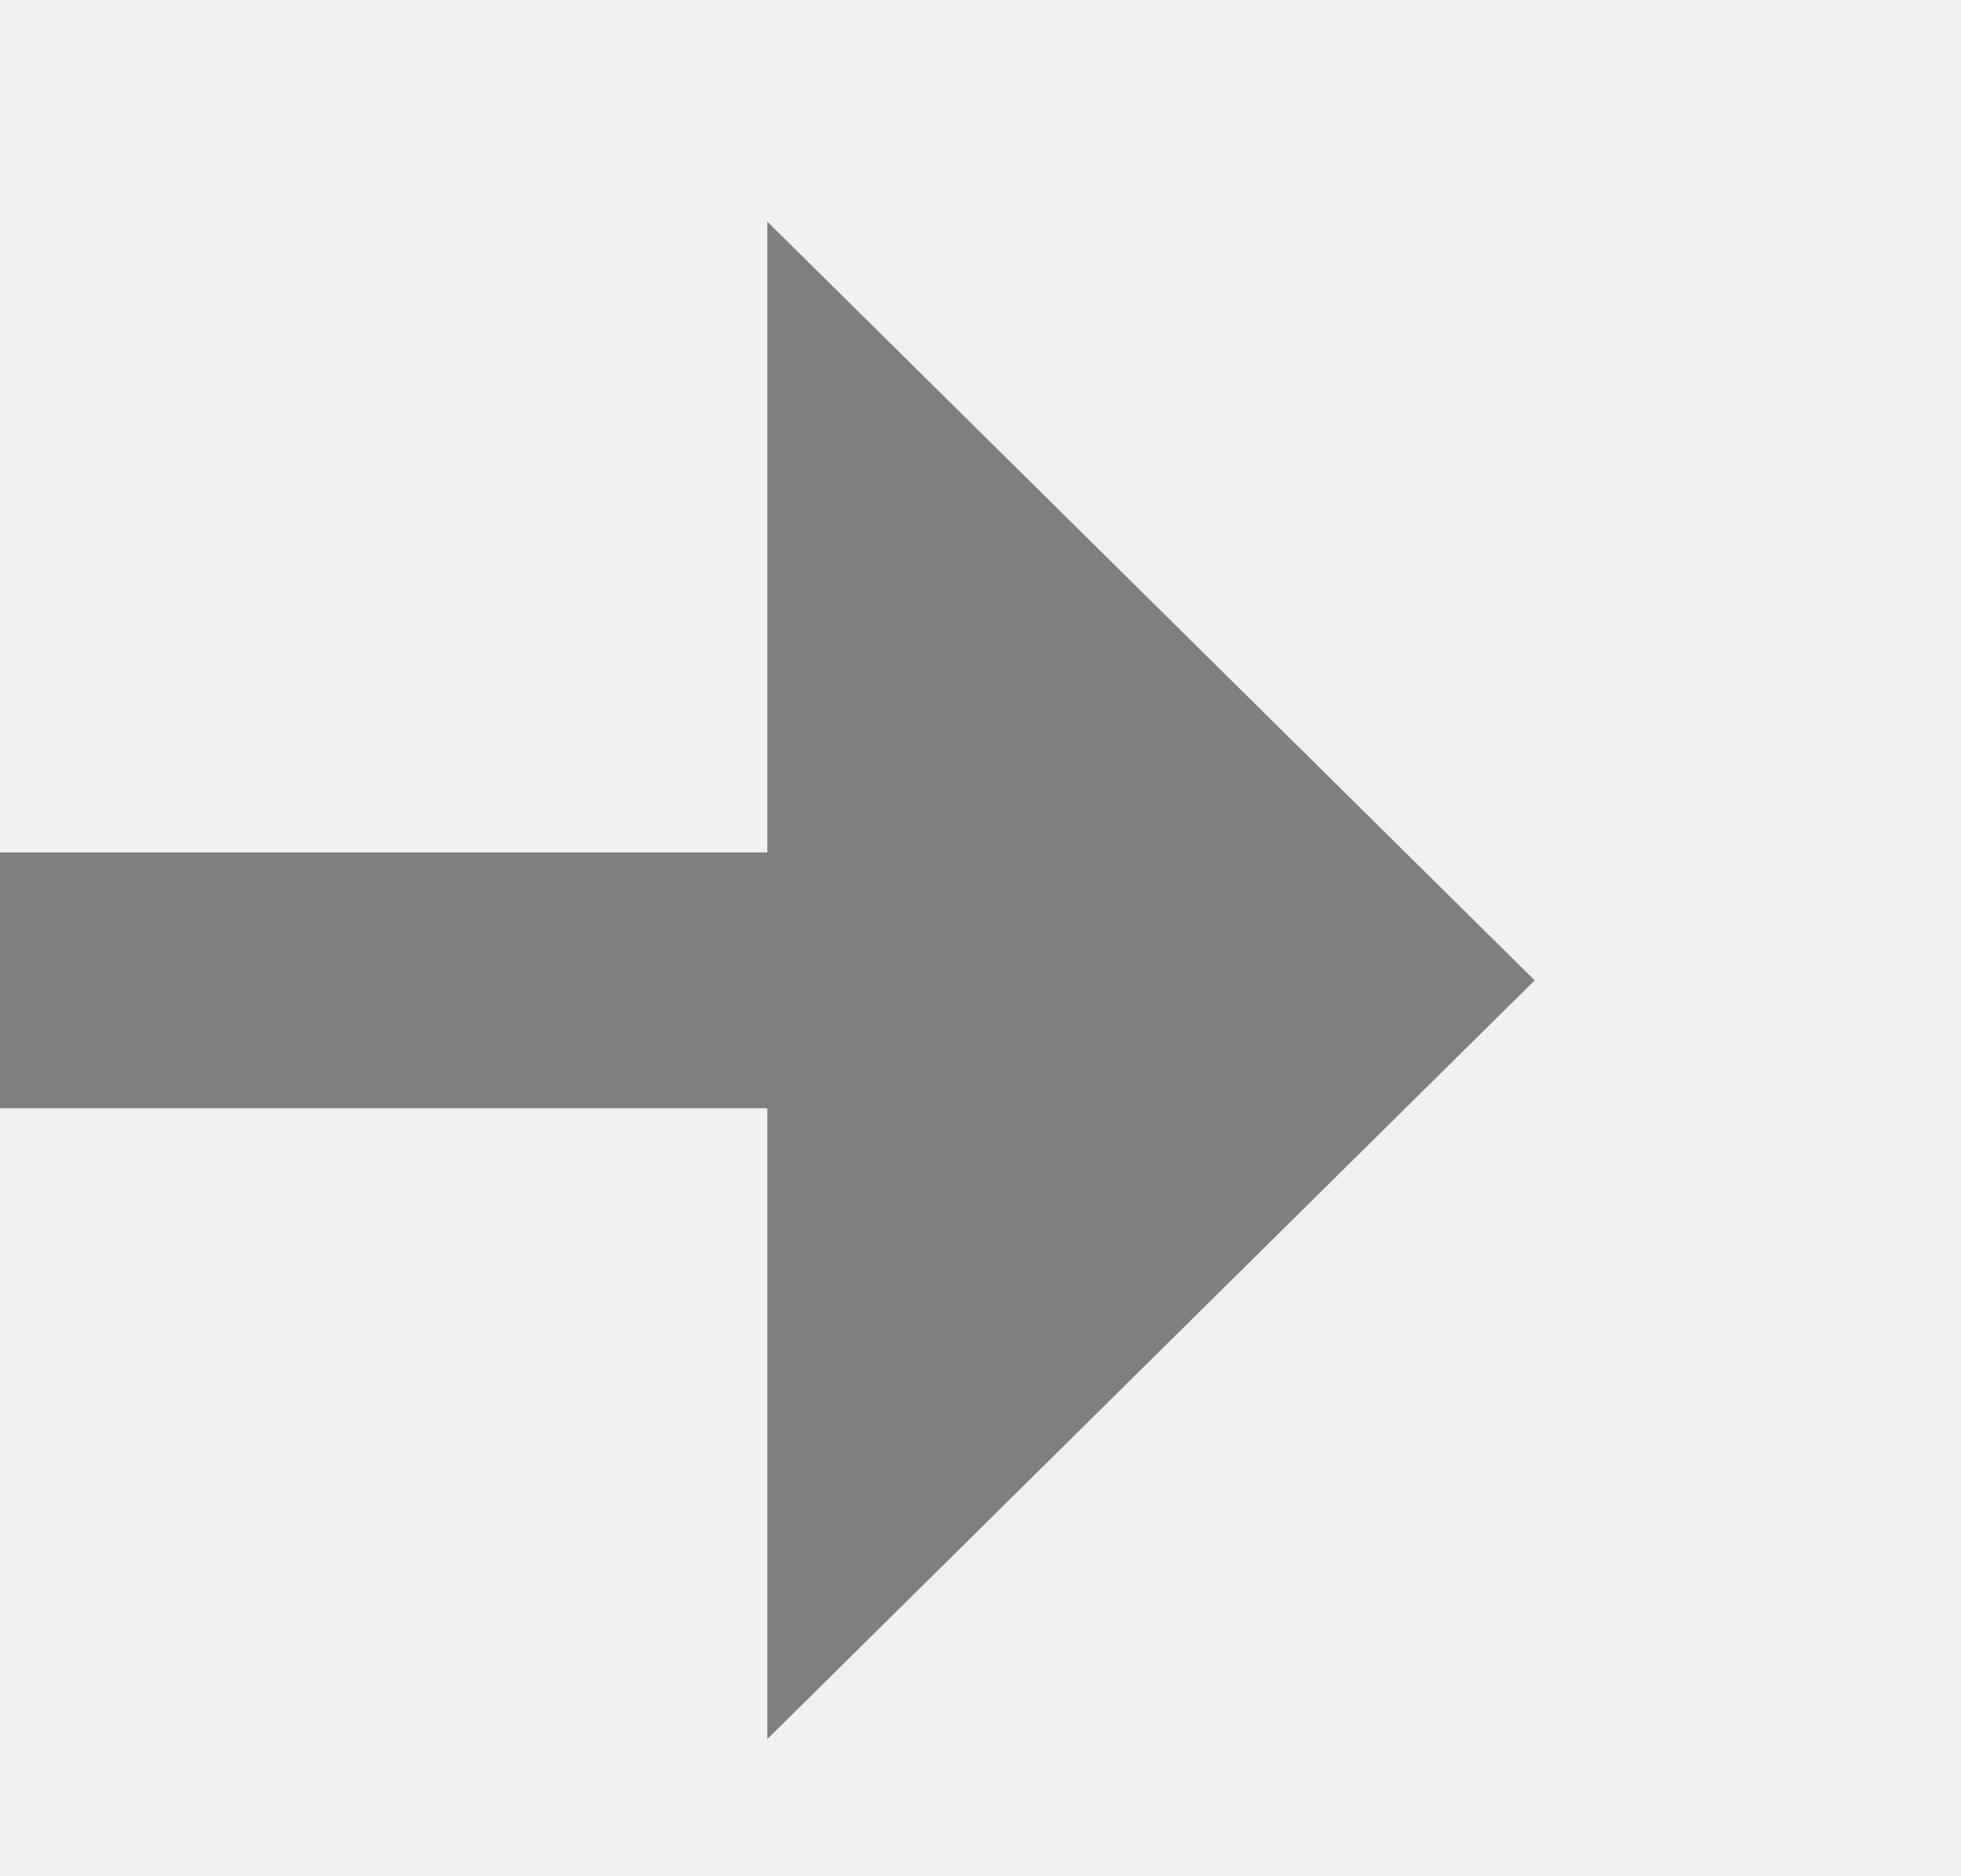
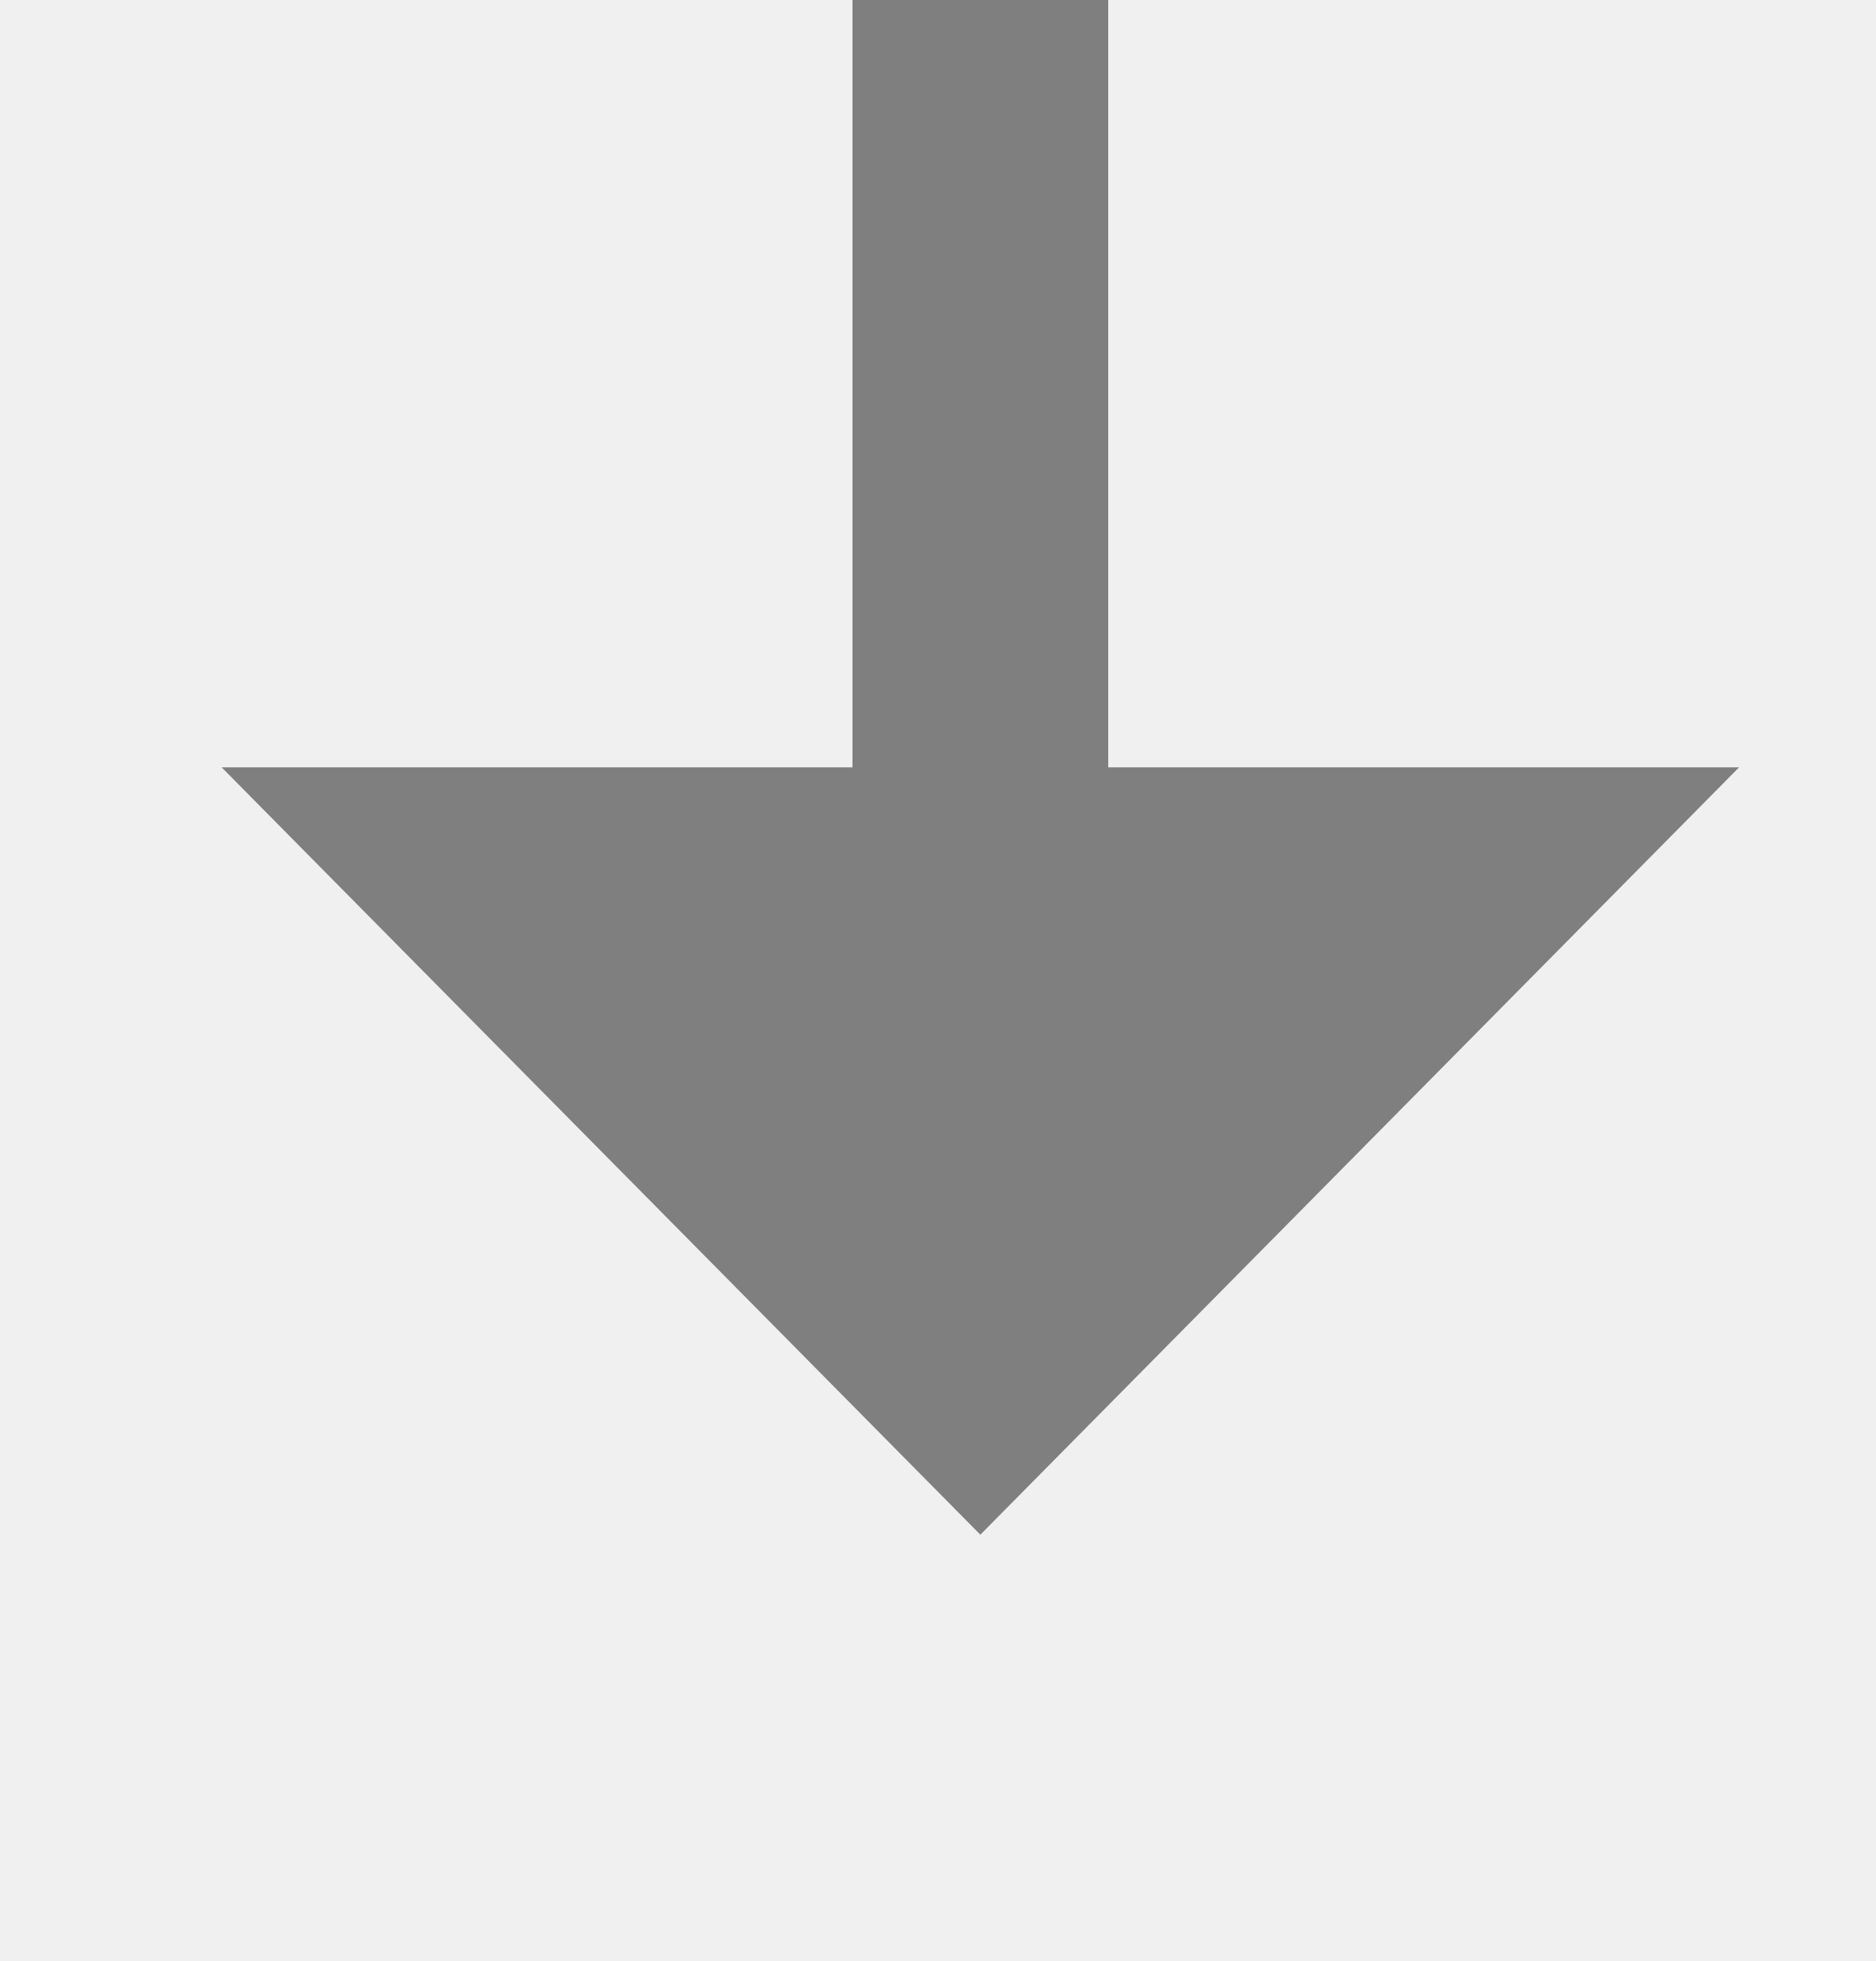
- <svg xmlns="http://www.w3.org/2000/svg" version="1.1" width="23px" height="22px" preserveAspectRatio="xMinYMid meet" viewBox="397 1084  23 20">
+ <svg xmlns="http://www.w3.org/2000/svg" version="1.1" width="22px" height="23px" preserveAspectRatio="xMidYMin meet" viewBox="140 524  20 23">
  <defs>
-     <mask fill="white" id="clip157">
-       <path d="M 154 1075  L 274 1075  L 274 1113  L 154 1113  Z M 141 963  L 426 963  L 426 1113  L 141 1113  Z " fill-rule="evenodd" />
+     <mask fill="white" id="clip199">
+       <path d="M 226 464  L 272 464  L 272 488  L 226 488  Z M 139 464  L 415 464  L 415 553  L 139 553  Z " fill-rule="evenodd" />
    </mask>
  </defs>
-   <path d="M 144.5 963  L 144.5 1089  A 5 5 0 0 0 149.5 1094.5 L 408 1094.5  " stroke-width="3" stroke="#7f7f7f" fill="none" mask="url(#clip157)" />
-   <path d="M 406 1103.4  L 415 1094.5  L 406 1085.6  L 406 1103.4  Z " fill-rule="nonzero" fill="#7f7f7f" stroke="none" mask="url(#clip157)" />
+   <path d="M 415 476.5  L 155 476.5  A 5 5 0 0 0 150.5 481.5 L 150.5 535  " stroke-width="3" stroke="#7f7f7f" fill="none" mask="url(#clip199)" />
+   <path d="M 141.6 533  L 150.5 542  L 159.4 533  L 141.6 533  Z " fill-rule="nonzero" fill="#7f7f7f" stroke="none" mask="url(#clip199)" />
</svg>
